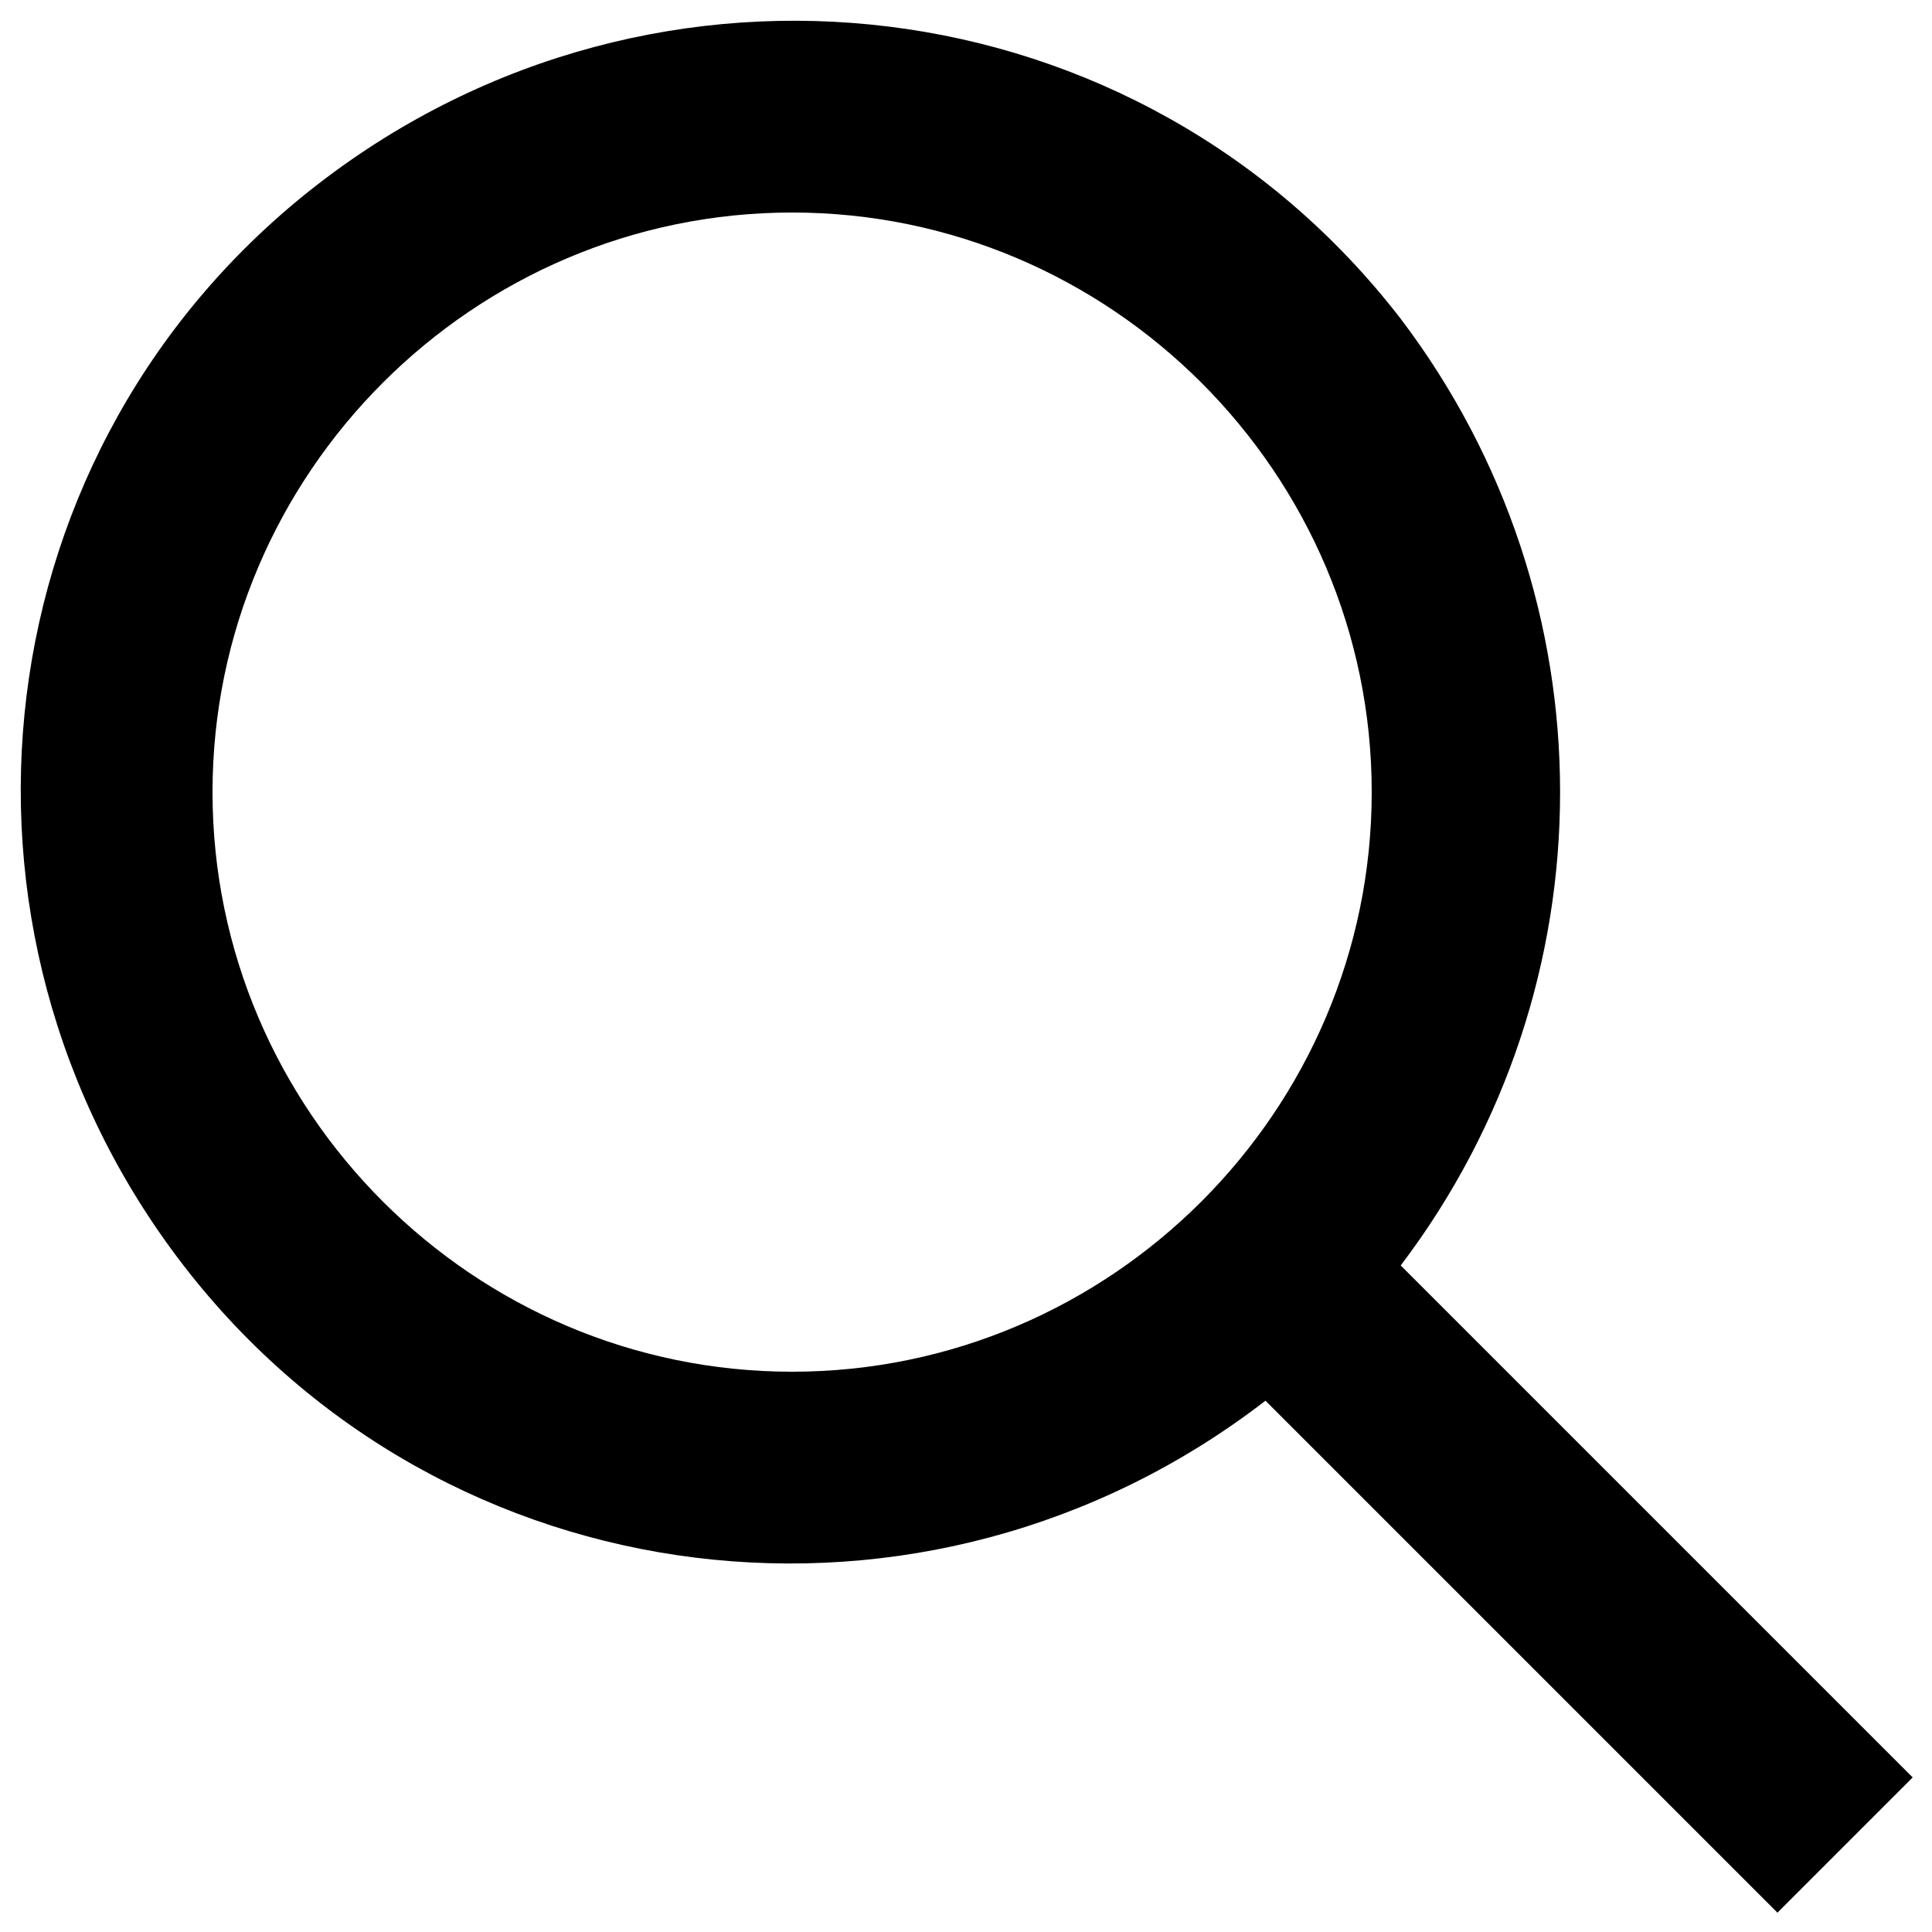
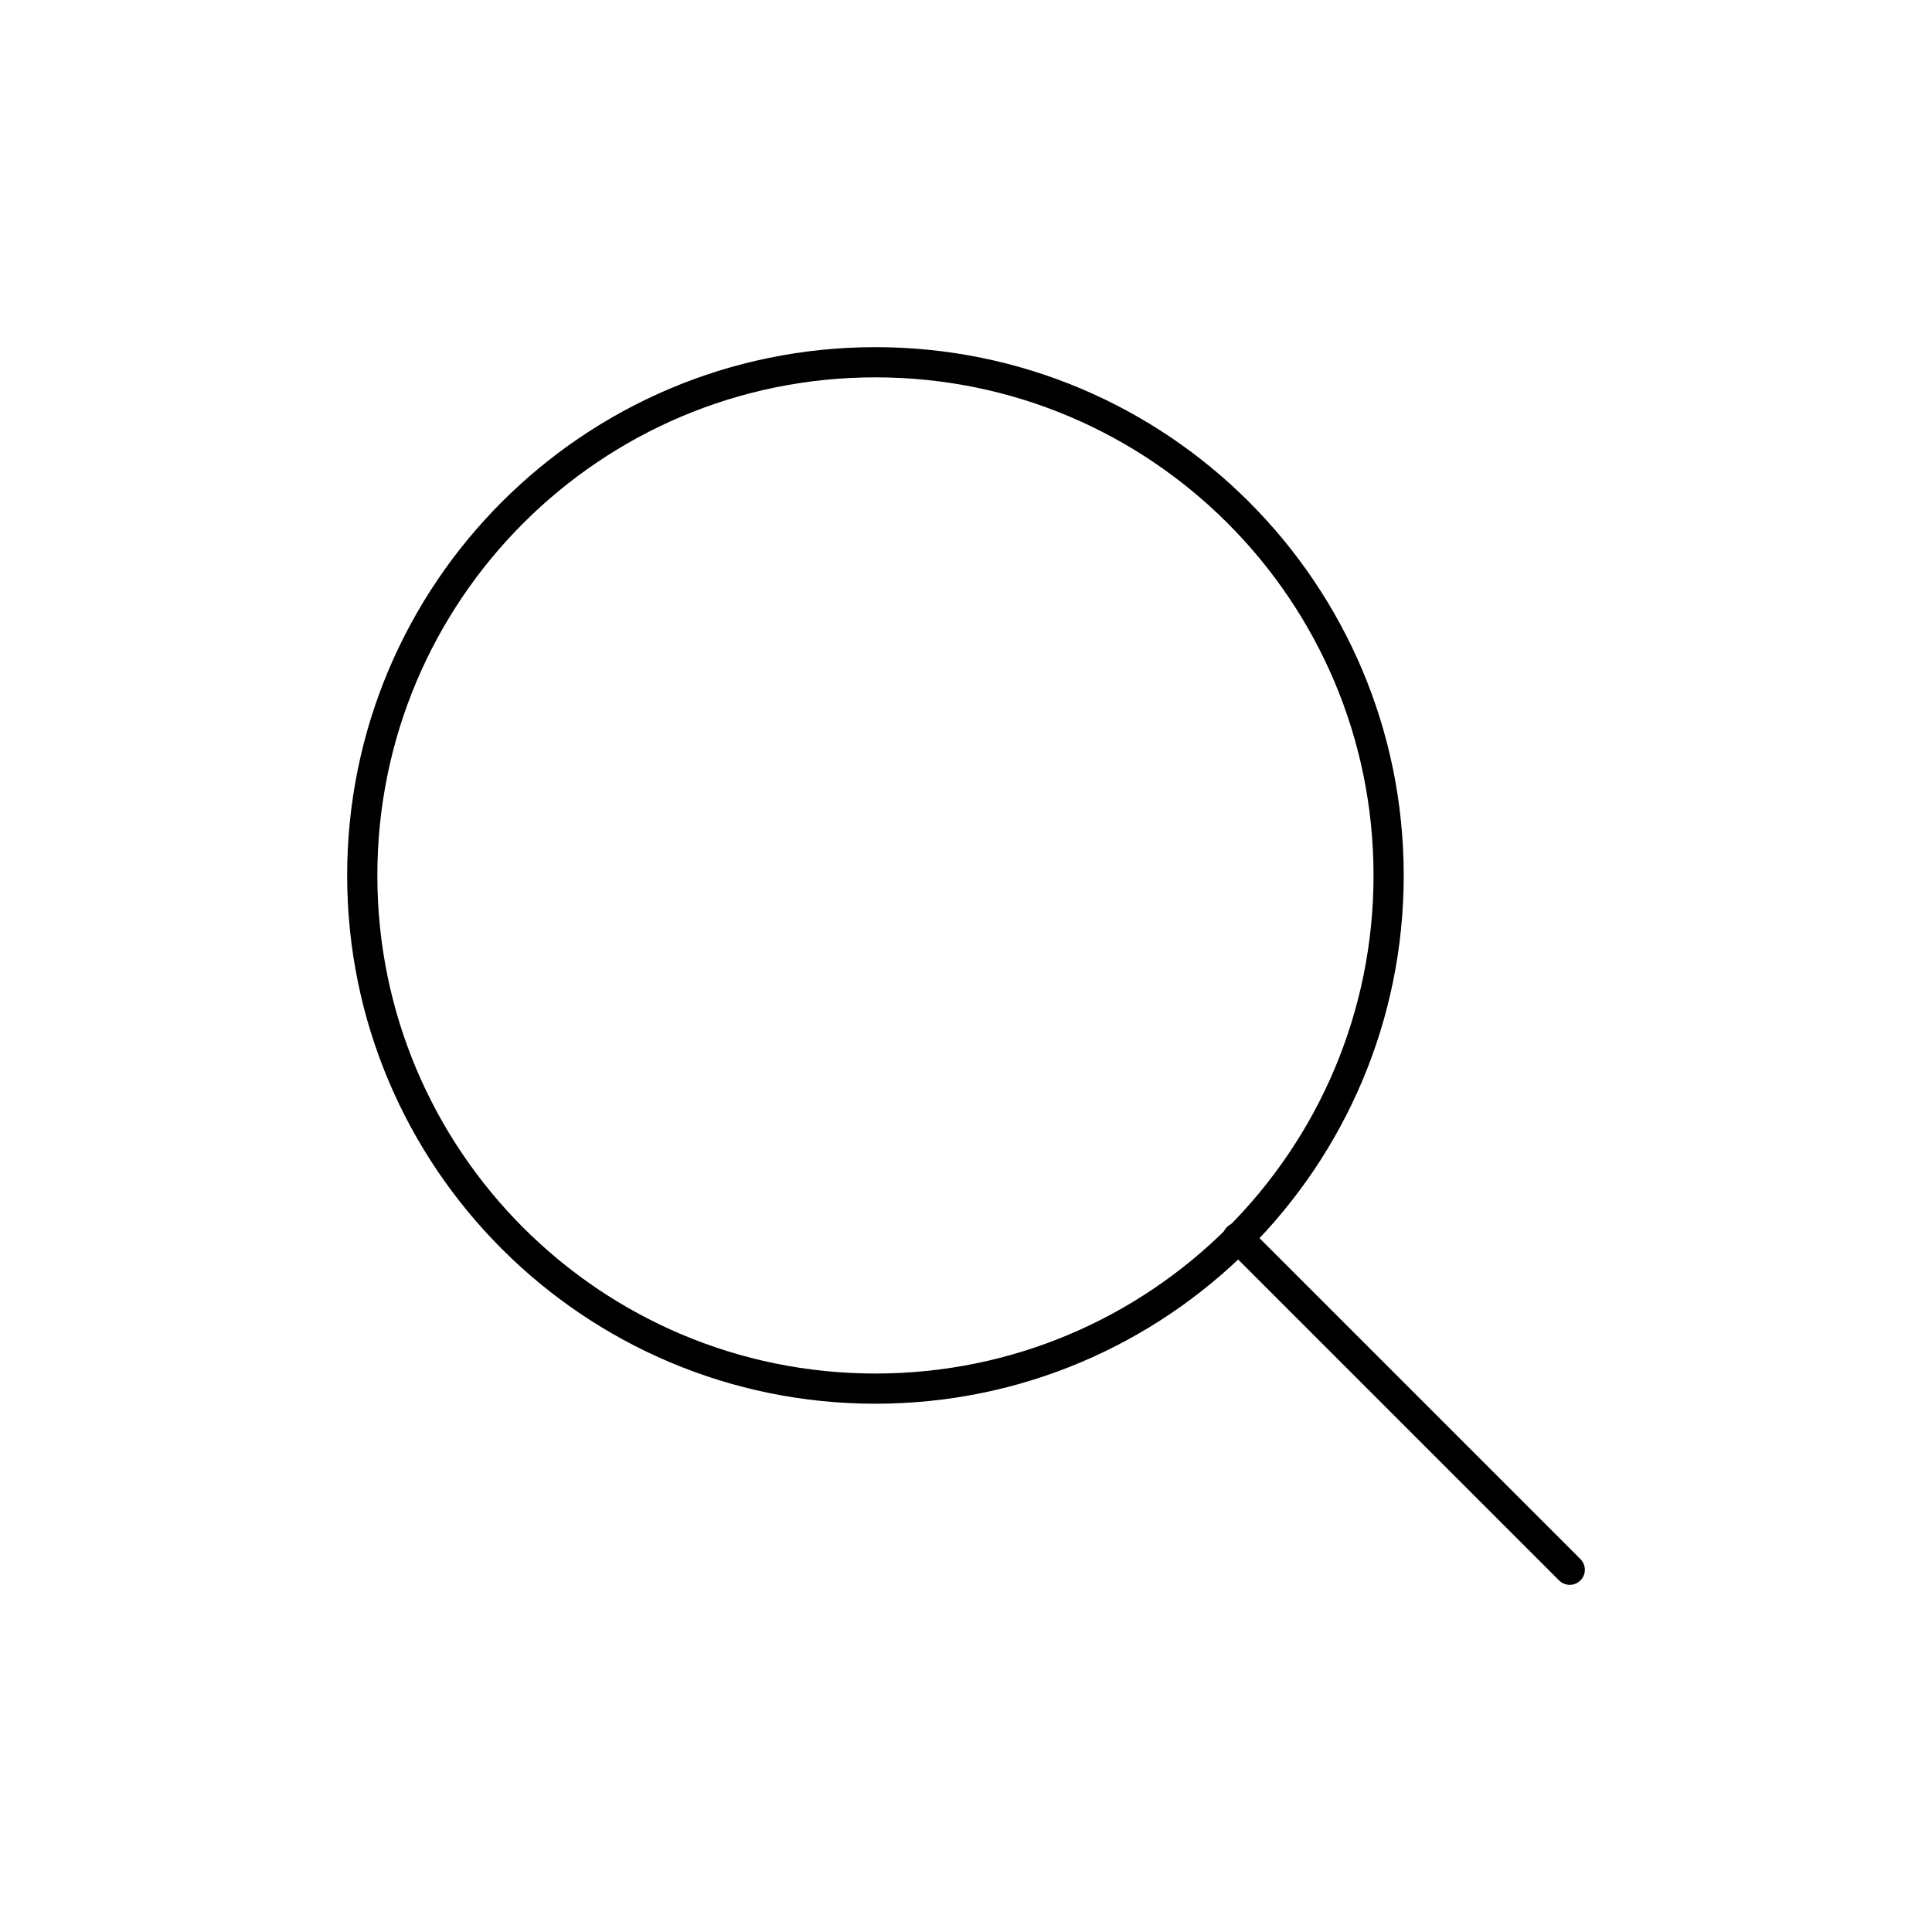
- <svg xmlns="http://www.w3.org/2000/svg" version="1.1" id="Layer_1" x="0px" y="0px" viewBox="0 0 20 20" style="enable-background:new 0 0 20 20;" xml:space="preserve">
-   <path d="M13.1,14.5c-3.5,2.7-8.5,2.1-11.2-1.4S-0.2,4.6,3.3,1.9s8.5-2.1,11.2,1.4c2.2,2.9,2.2,6.9,0,9.8l5.3,5.3l-1.4,1.4L13.1,14.5  L13.1,14.5z M8.2,14.2c3.3,0,6-2.7,6-6s-2.7-6-6-6s-6,2.7-6,6S4.9,14.2,8.2,14.2z" />
+ <svg xmlns="http://www.w3.org/2000/svg" width="32" height="32" viewBox="0 0 32 32" fill="none" stroke="currentColor" stroke-width="0.5" stroke-linecap="round" stroke-linejoin="round">
+   <circle cx="14.5" cy="14.5" r="8.5" />
+   <line x1="26" y1="26" x2="20.5" y2="20.5" />
</svg>
